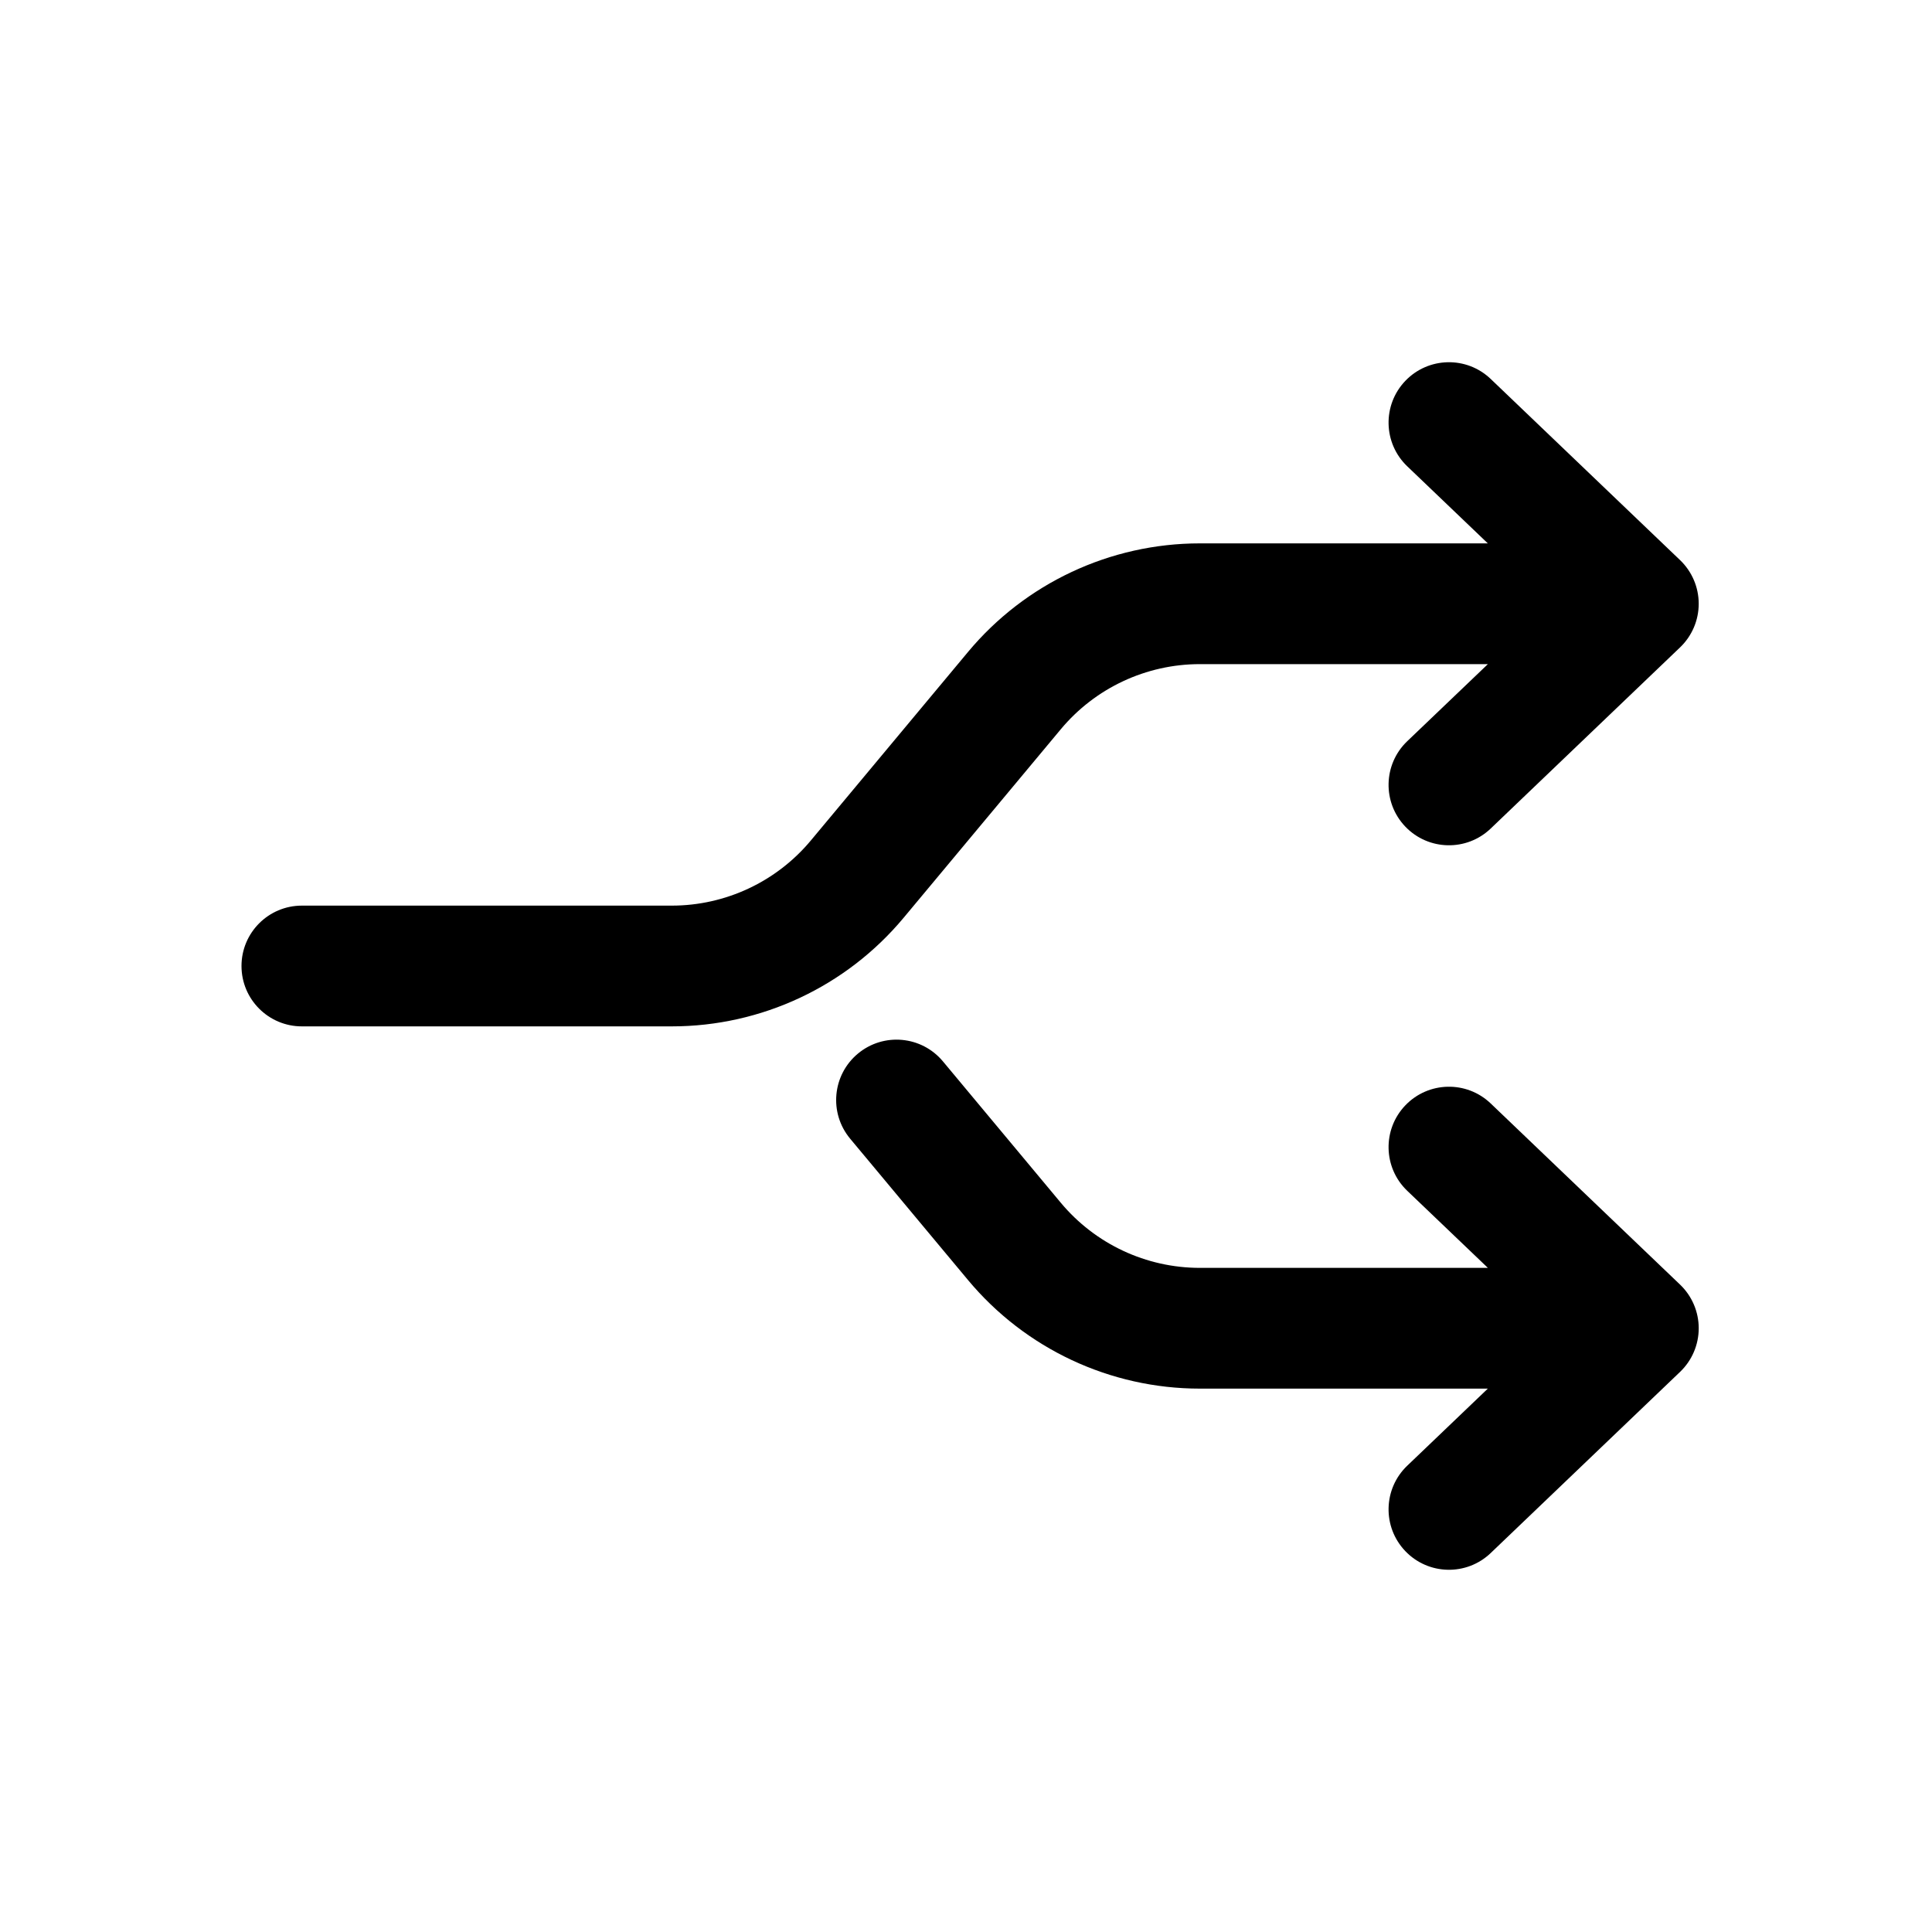
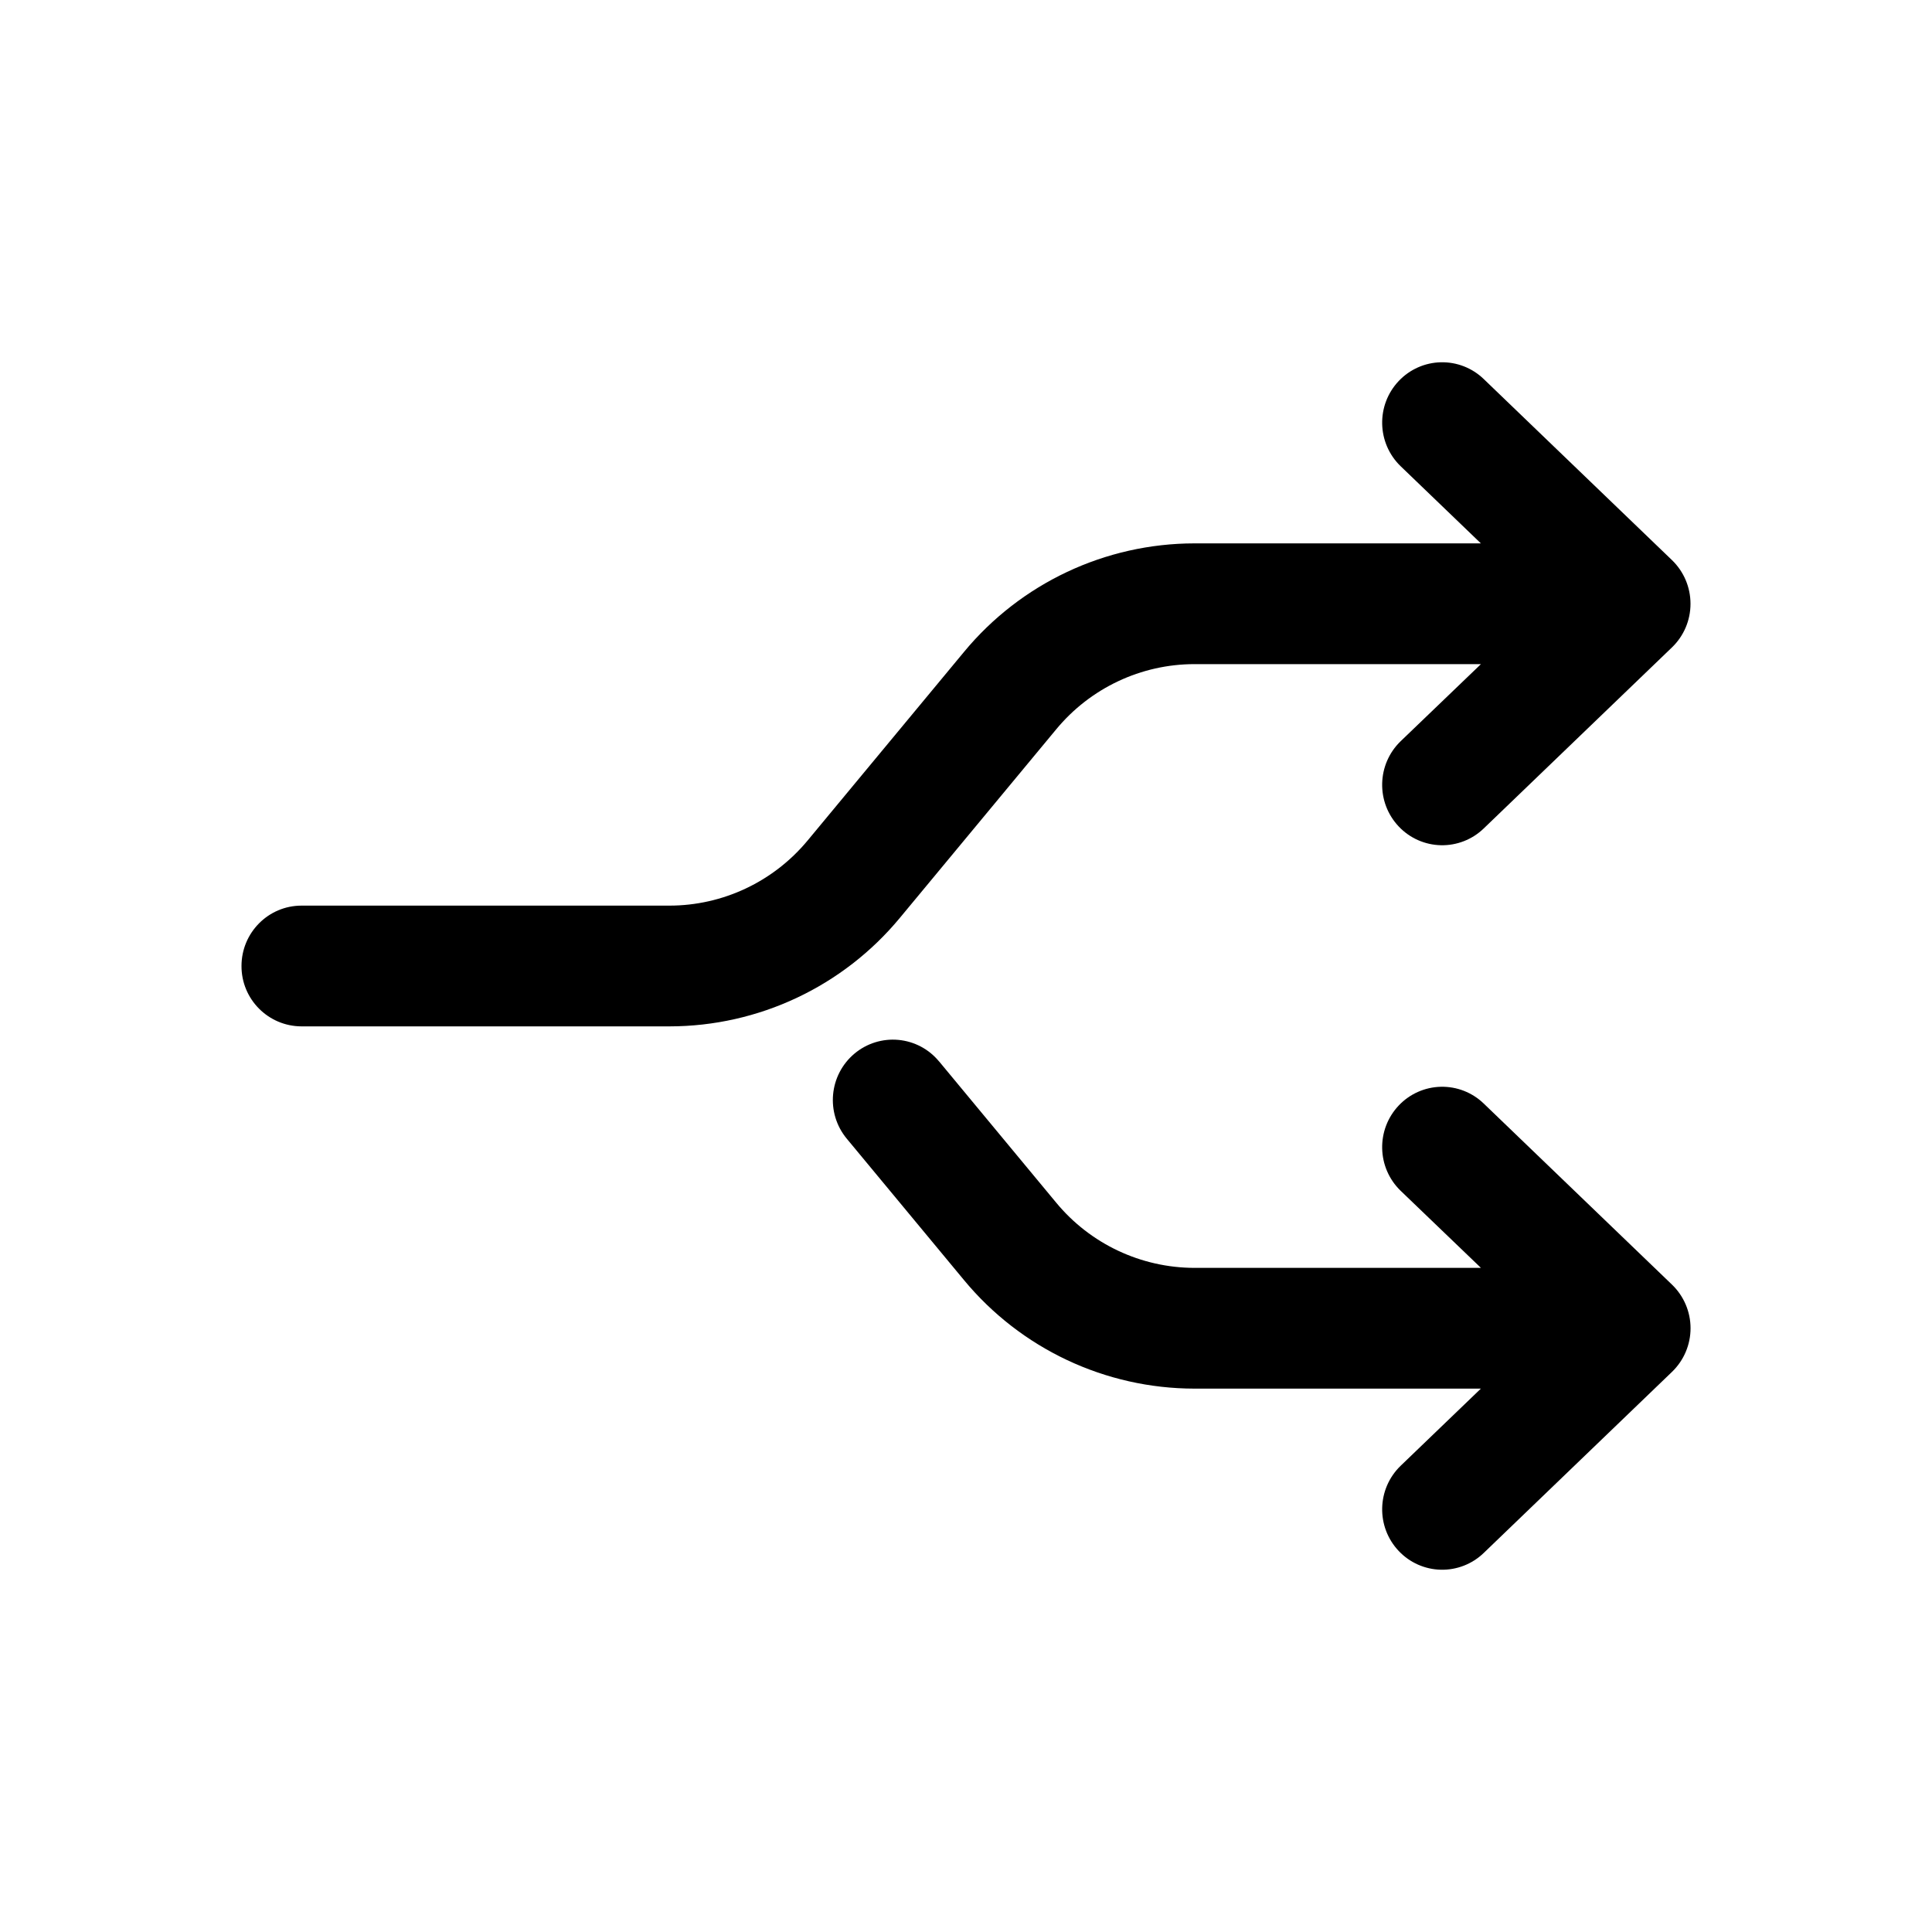
<svg xmlns="http://www.w3.org/2000/svg" width="32" height="32" fill="none">
-   <path d="M28.136 10a1 1 0 0 1-.309.723l-3.136 3a1 1 0 0 1-1.383-1.446L24.644 11h-4.77a3 3 0 0 0-2.305 1.08l-2.601 3.12a5 5 0 0 1-3.841 1.8H5a1 1 0 1 1 0-2h6.127a3 3 0 0 0 2.304-1.08l2.601-3.12A5 5 0 0 1 19.873 9h4.77l-1.335-1.277a1 1 0 0 1 1.383-1.446l3.136 3a1 1 0 0 1 .309.723Zm-12.518 7.58a1 1 0 0 0-1.537 1.28l1.951 2.34a5 5 0 0 0 3.841 1.8h4.77l-1.335 1.277a1 1 0 0 0 1.383 1.446l3.136-3a1 1 0 0 0 0-1.446l-3.136-3a1 1 0 0 0-1.383 1.446L24.644 21h-4.77a3 3 0 0 1-2.305-1.08l-1.951-2.34Z" fill="#000" />
+   <path d="M28 10a1 1 0 0 1-.307.723l-3.119 3a.99.99 0 0 1-1.405-.032 1.005 1.005 0 0 1 .03-1.414L24.529 11h-4.744c-.885 0-1.725.396-2.291 1.08l-2.587 3.12a4.96 4.96 0 0 1-3.82 1.8H4.994A.997.997 0 0 1 4 16c0-.552.445-1 .994-1h6.092c.886 0 1.725-.396 2.292-1.08l2.587-3.12a4.96 4.96 0 0 1 3.82-1.8h4.743L23.2 7.723a1.004 1.004 0 0 1-.031-1.414.99.99 0 0 1 1.405-.032l3.119 3c.196.189.307.45.307.723Zm-12.447 7.58a.99.99 0 0 0-1.4-.129 1.004 1.004 0 0 0-.128 1.409l1.94 2.34a4.96 4.96 0 0 0 3.82 1.8h4.743L23.2 24.277a1.004 1.004 0 0 0-.031 1.414.99.99 0 0 0 1.405.032l3.119-3a1.003 1.003 0 0 0 0-1.446l-3.119-3a.99.99 0 0 0-1.405.032 1.005 1.005 0 0 0 .03 1.414L24.529 21h-4.744a2.977 2.977 0 0 1-2.291-1.08l-1.94-2.34Z" fill="#000" />
</svg>
